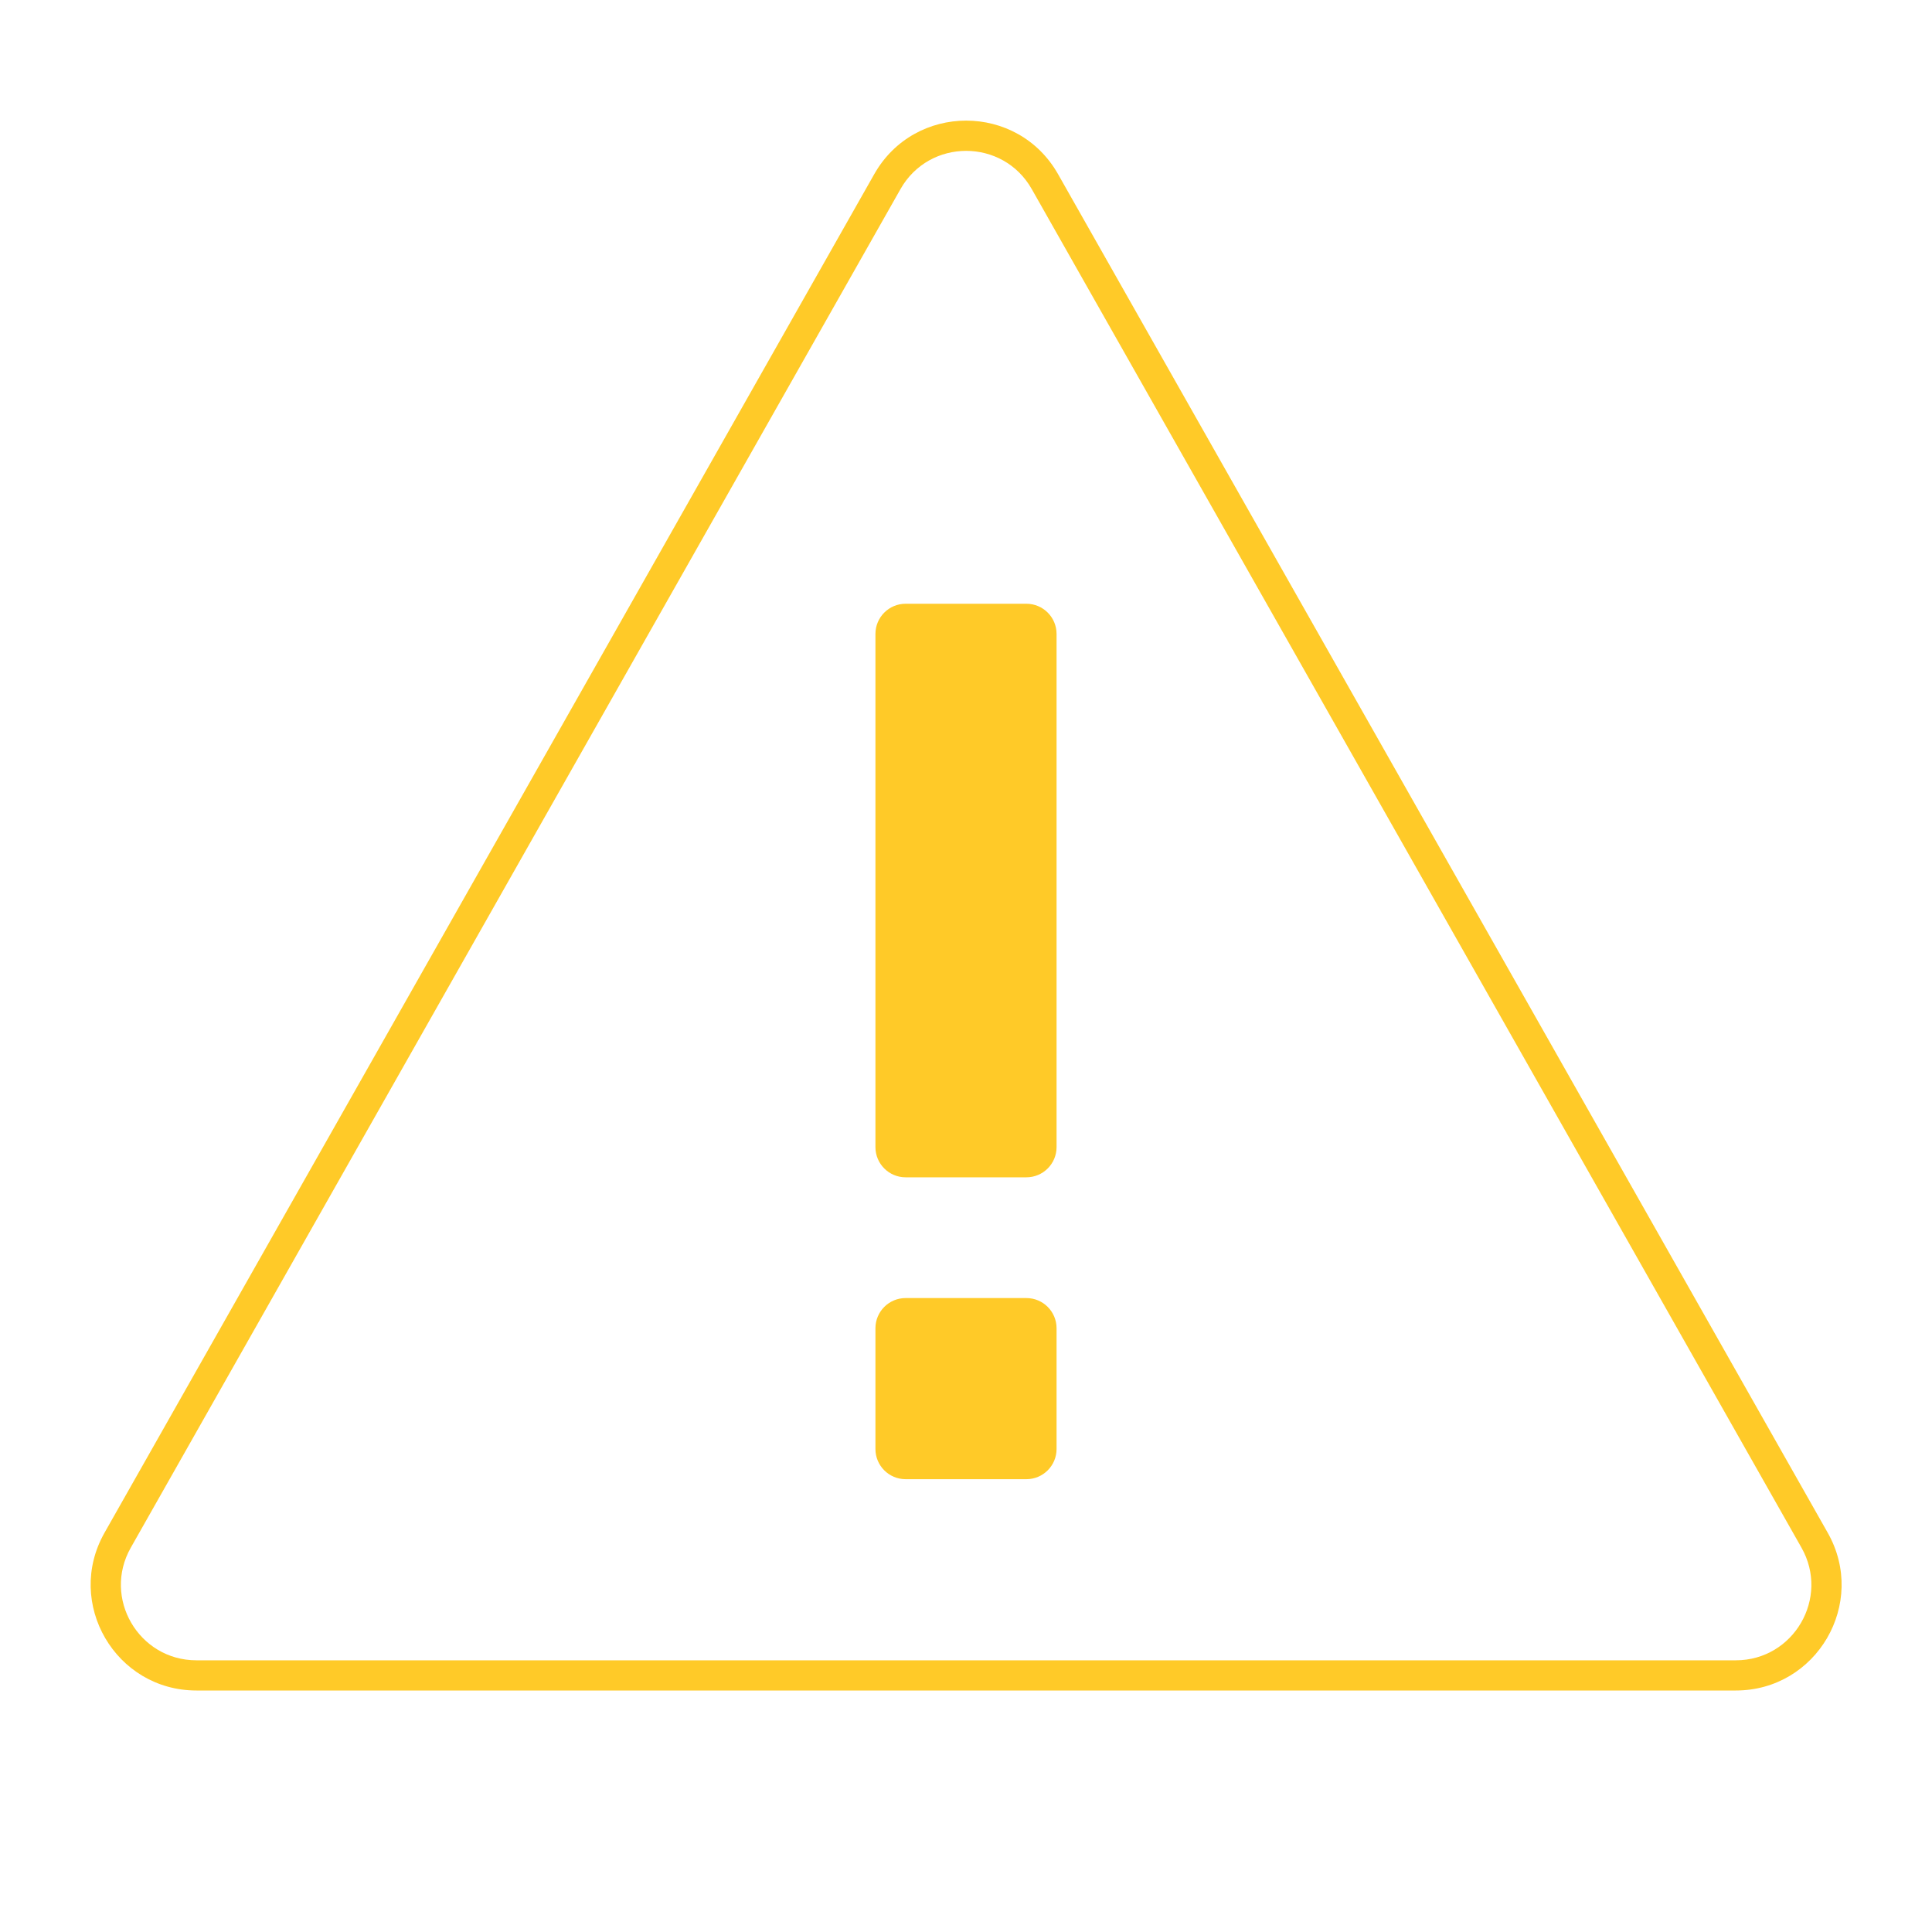
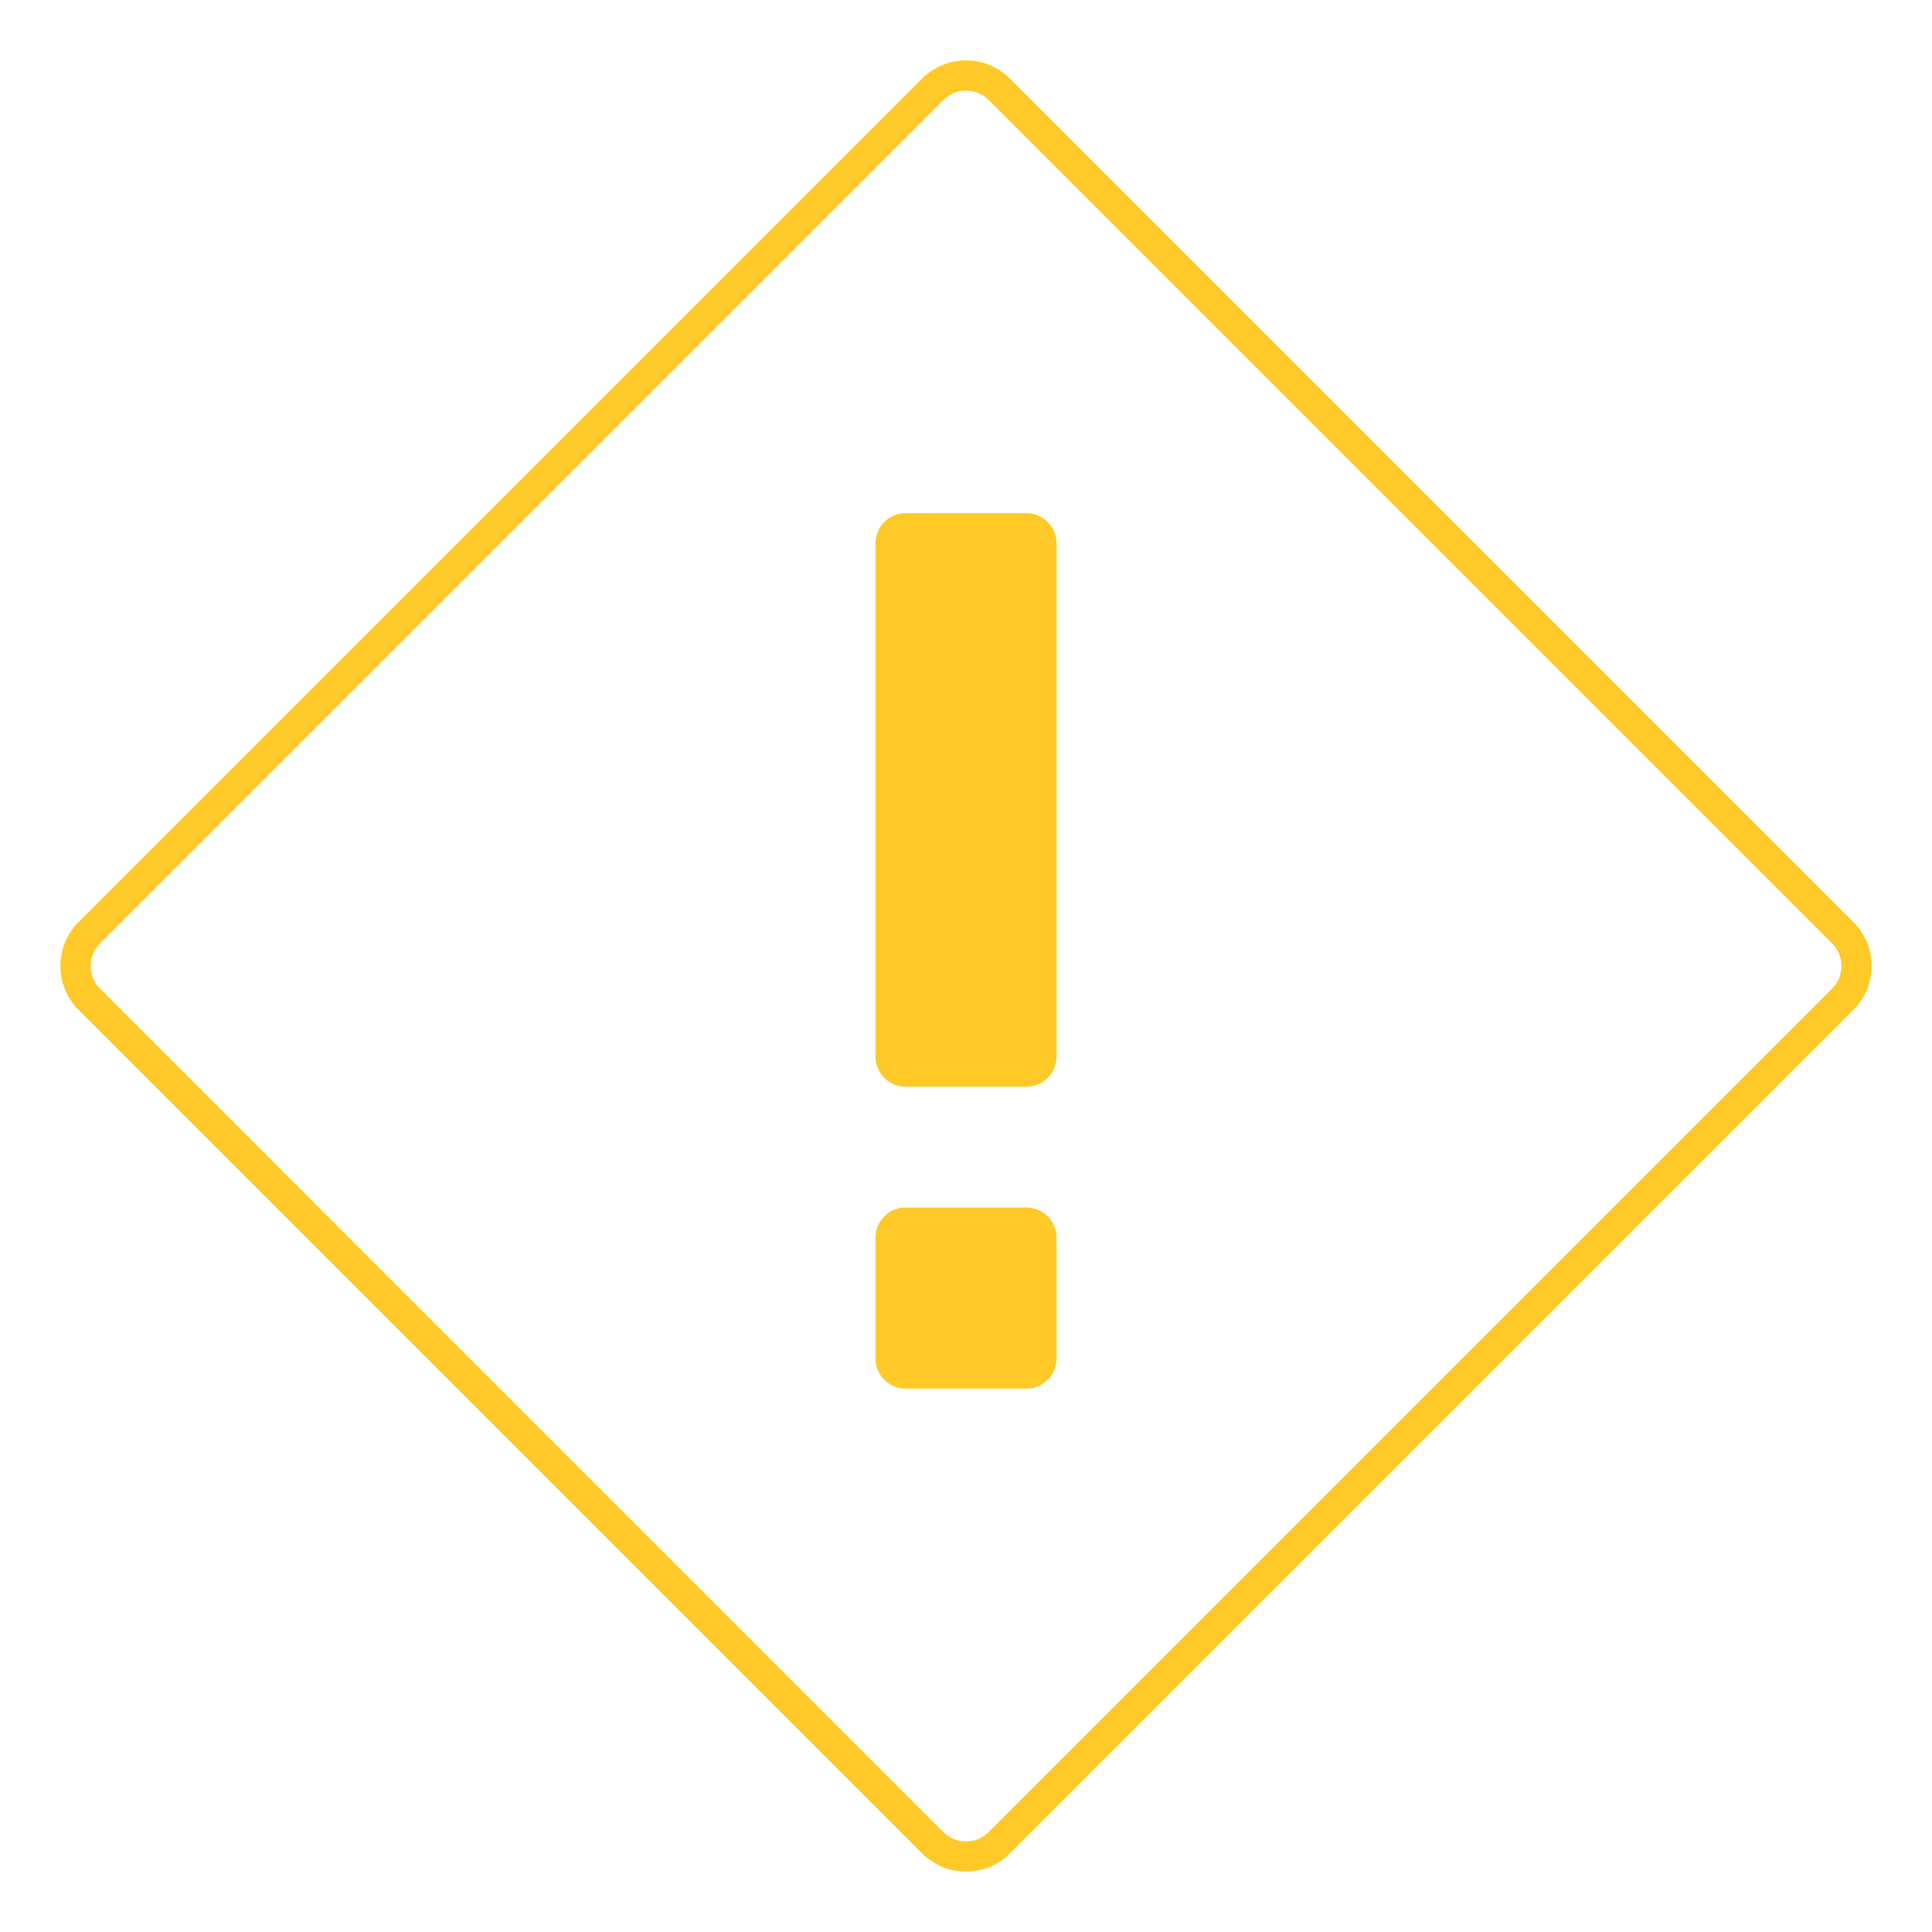
<svg xmlns="http://www.w3.org/2000/svg" width="64" height="64" fill="none" viewBox="0 0 64 64">
  <g class="64x64/Outline/warning">
-     <path fill="#FFCA28" fill-rule="evenodd" d="M60.546 50.775 35.05 5.77c-1.34-2.366-4.75-2.366-6.09 0L3.462 50.775C2.141 53.108 3.827 56 6.508 56h50.993c2.681 0 4.367-2.892 3.045-5.225ZM29.829 6.265c.958-1.69 3.393-1.69 4.35 0l25.497 45.003c.944 1.666-.26 3.732-2.175 3.732H6.508c-1.915 0-3.12-2.066-2.175-3.732L29.83 6.264ZM29 21a1 1 0 0 1 1-1h4a1 1 0 0 1 1 1v17a1 1 0 0 1-1 1h-4a1 1 0 0 1-1-1V21Zm0 23a1 1 0 0 1 1-1h4a1 1 0 0 1 1 1v4a1 1 0 0 1-1 1h-4a1 1 0 0 1-1-1v-4Z" class="Primary" clip-rule="evenodd" />
+     <path fill="#FFCA28" fill-rule="evenodd" d="M3.31 31.253 31.253 3.31a1.057 1.057 0 0 1 1.494 0l27.944 27.943a1.057 1.057 0 0 1 0 1.494L32.746 60.691a1.057 1.057 0 0 1-1.494 0L3.31 32.746a1.057 1.057 0 0 1 0-1.494Zm-.708 2.201a2.057 2.057 0 0 1 0-2.908L30.546 2.602a2.057 2.057 0 0 1 2.908 0l27.944 27.944a2.057 2.057 0 0 1 0 2.908L33.454 61.398a2.057 2.057 0 0 1-2.908 0L2.602 33.454ZM29 18a1 1 0 0 1 1-1h4a1 1 0 0 1 1 1v17a1 1 0 0 1-1 1h-4a1 1 0 0 1-1-1V18Zm0 23a1 1 0 0 1 1-1h4a1 1 0 0 1 1 1v4a1 1 0 0 1-1 1h-4a1 1 0 0 1-1-1v-4Z" class="Primary" clip-rule="evenodd" />
  </g>
</svg>
